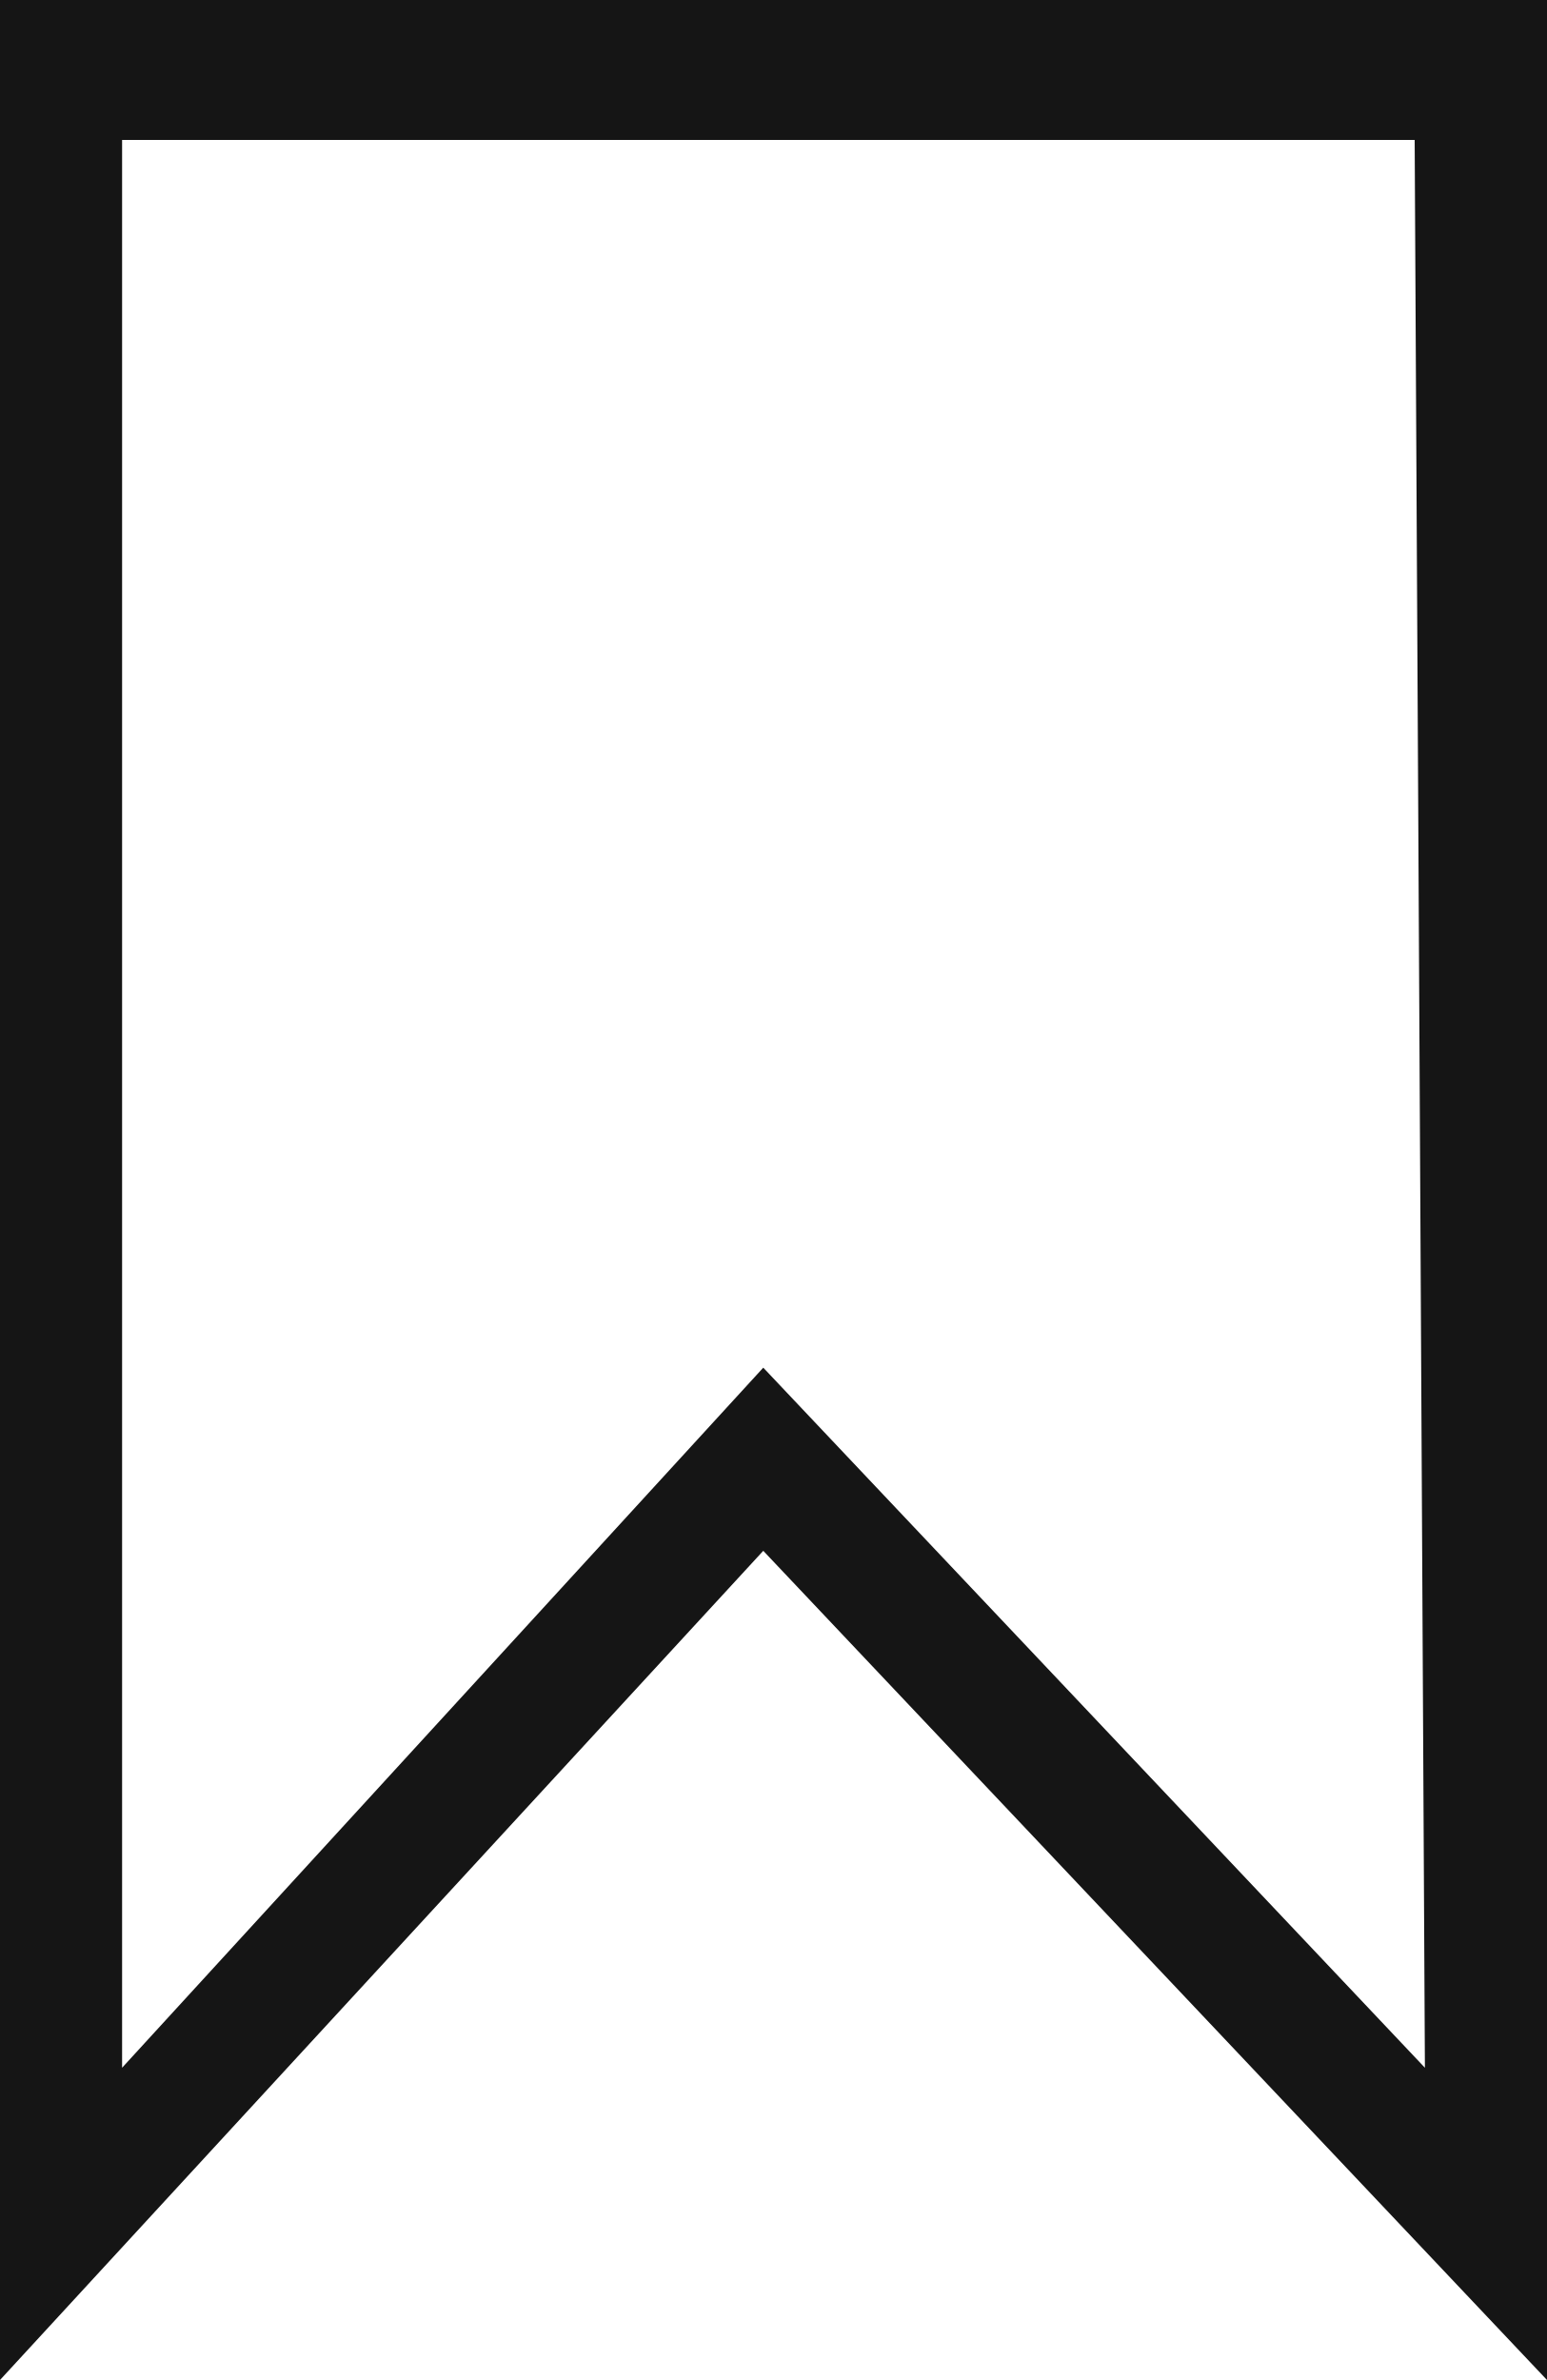
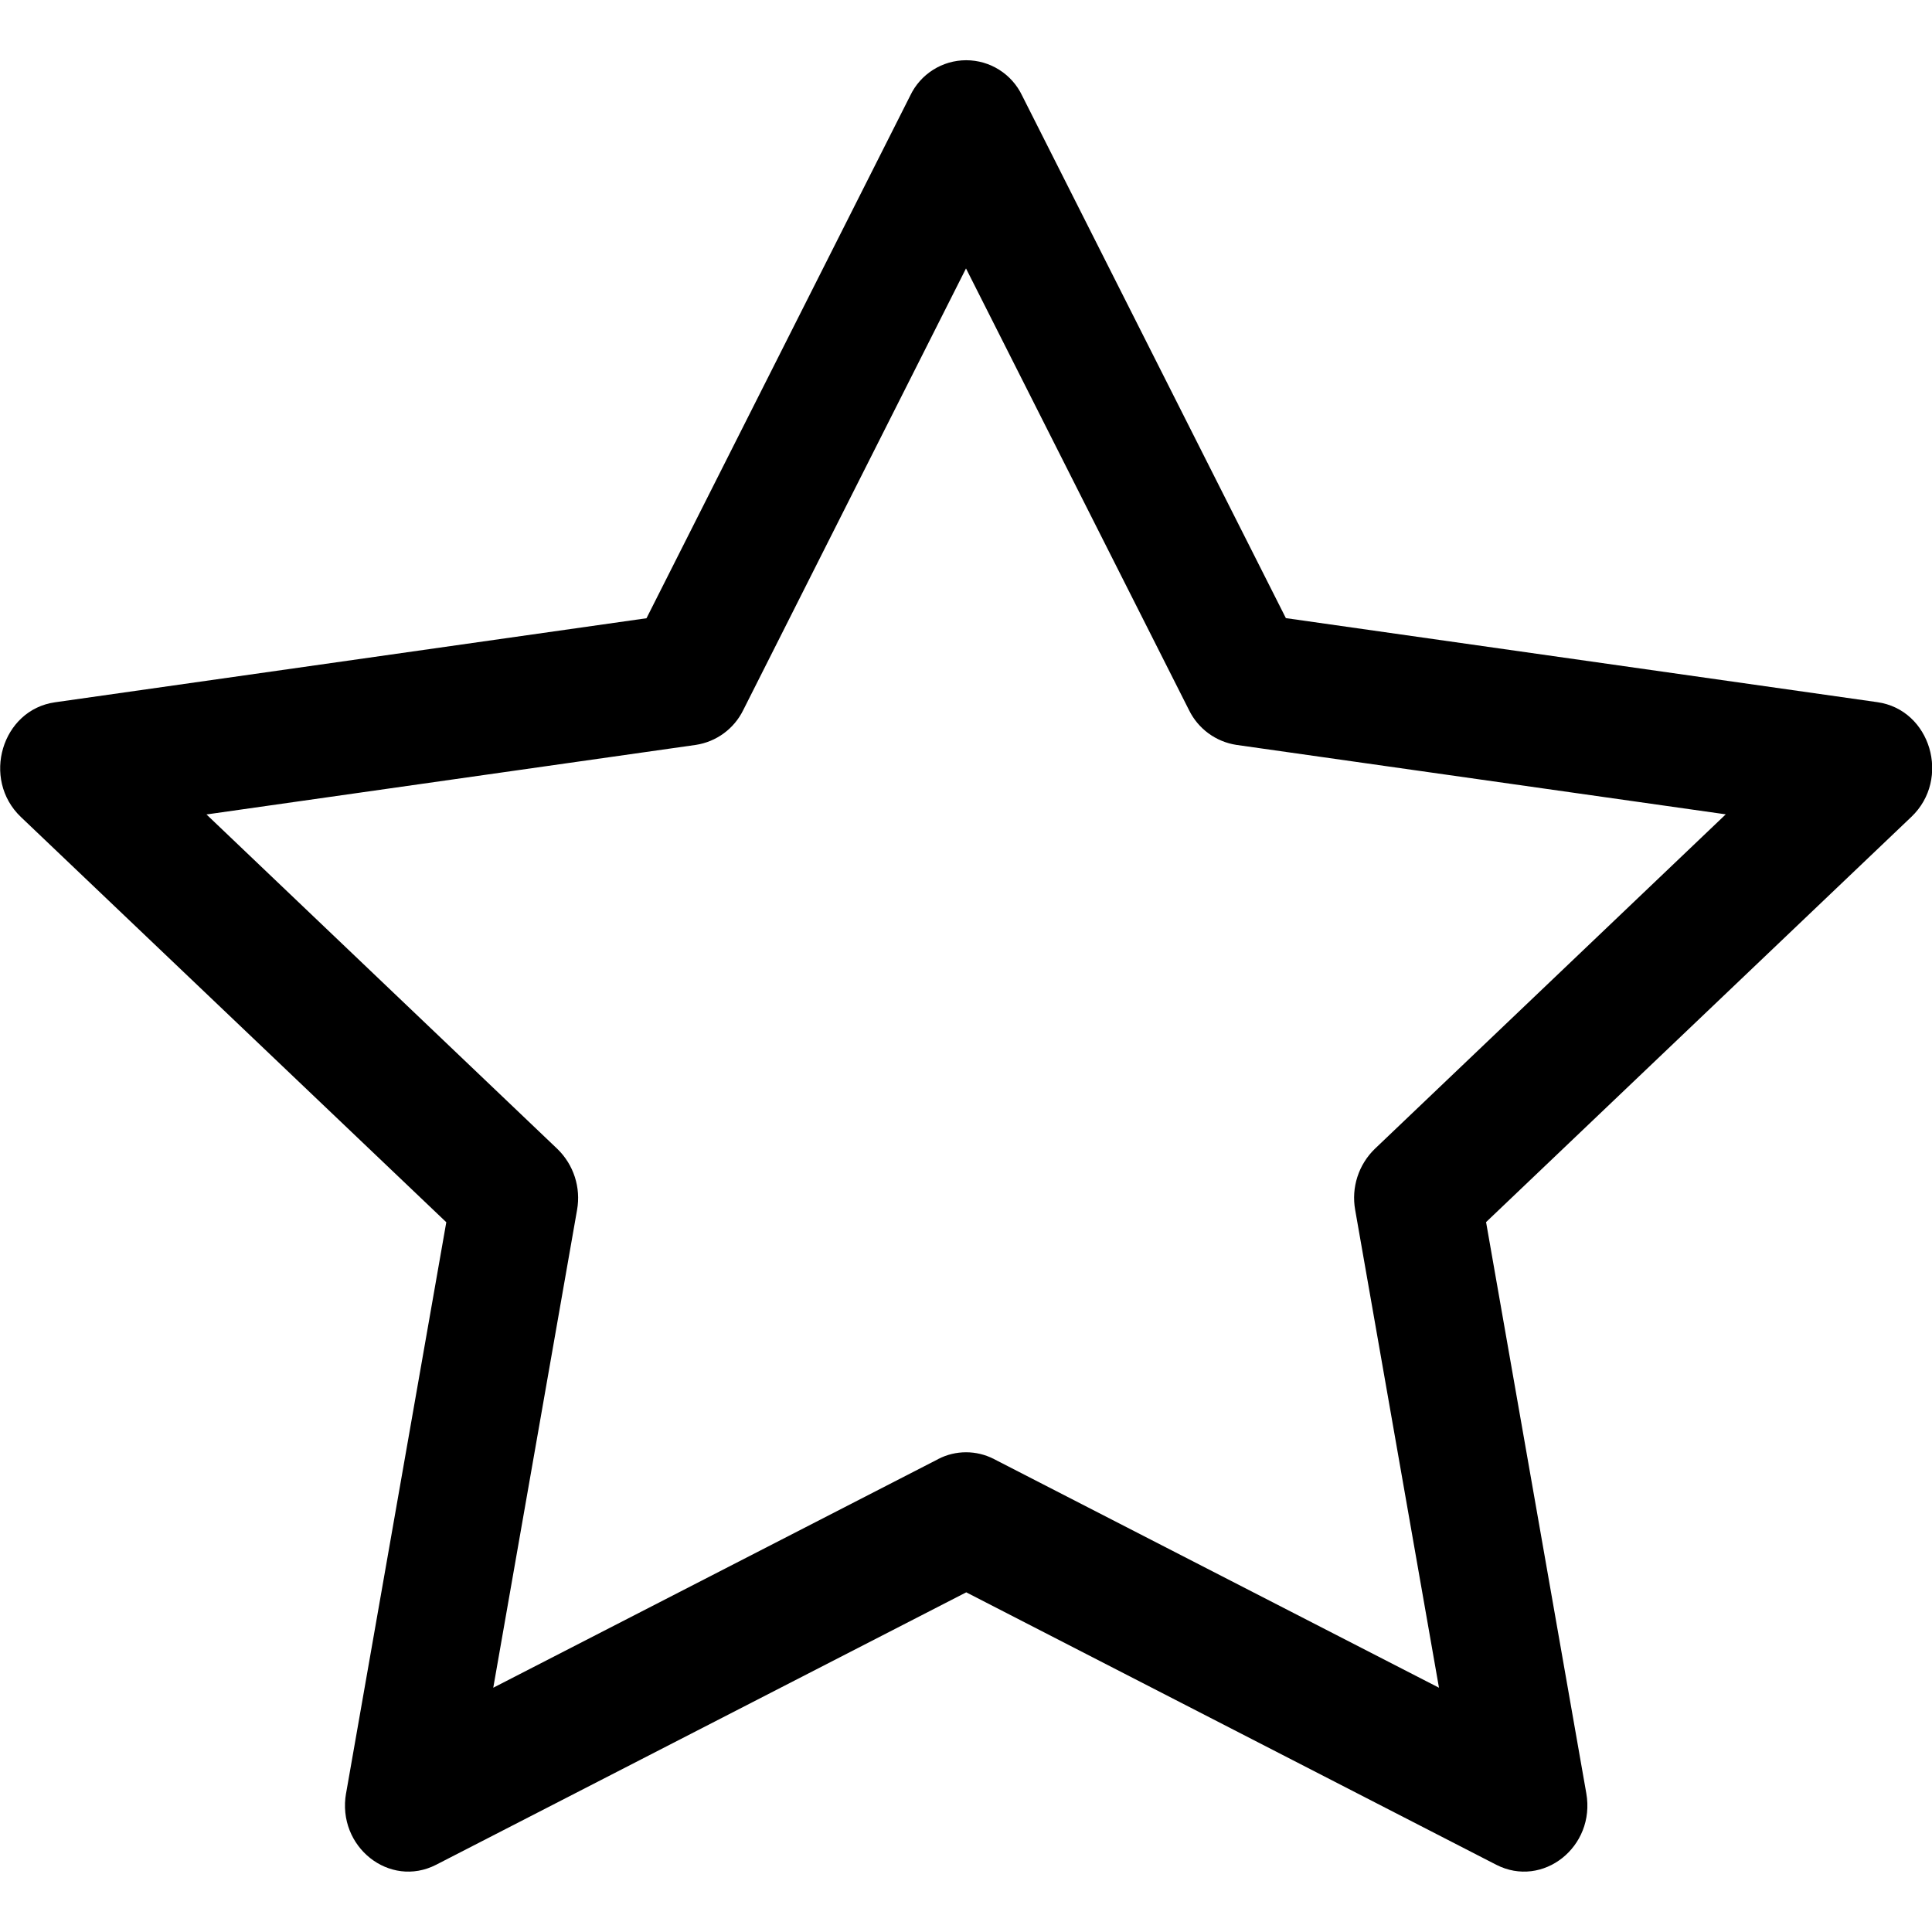
- <svg xmlns="http://www.w3.org/2000/svg" width="13px" height="20px" viewBox="0 0 13 20" version="1.1">
-   <g id="Page-1" stroke="none" stroke-width="1" fill="none" fill-rule="evenodd">
-     <g id="preferiti" fill="#151515" fill-rule="nonzero">
-       <path d="M0,0 L0,20 L6.414,13.032 L13,20 L13,0 L0,0 Z M6.414,11.493 L1.026,17.376 L1.026,1.176 L11.888,1.176 L11.974,17.376 L6.414,11.493 Z" id="Shape" />
-     </g>
-   </g>
+ <svg xmlns="http://www.w3.org/2000/svg" stroke="currentColor" fill="currentColor" stroke-width="0" viewBox="0 0 16 16" height="1em" width="1em">
+   <path d="M2.866 14.85c-.078.444.36.791.746.593l4.39-2.256 4.389 2.256c.386.198.824-.149.746-.592l-.83-4.73 3.522-3.356c.33-.314.16-.888-.282-.95l-4.898-.696L8.465.792a.513.513 0 0 0-.927 0L5.354 5.12l-4.898.696c-.441.062-.612.636-.283.95l3.523 3.356-.83 4.73zm4.905-2.767-3.686 1.894.694-3.957a.565.565 0 0 0-.163-.505L1.71 6.745l4.052-.576a.525.525 0 0 0 .393-.288L8 2.223l1.847 3.658a.525.525 0 0 0 .393.288l4.052.575-2.906 2.77a.565.565 0 0 0-.163.506l.694 3.957-3.686-1.894a.503.503 0 0 0-.461 0z" />
</svg>
